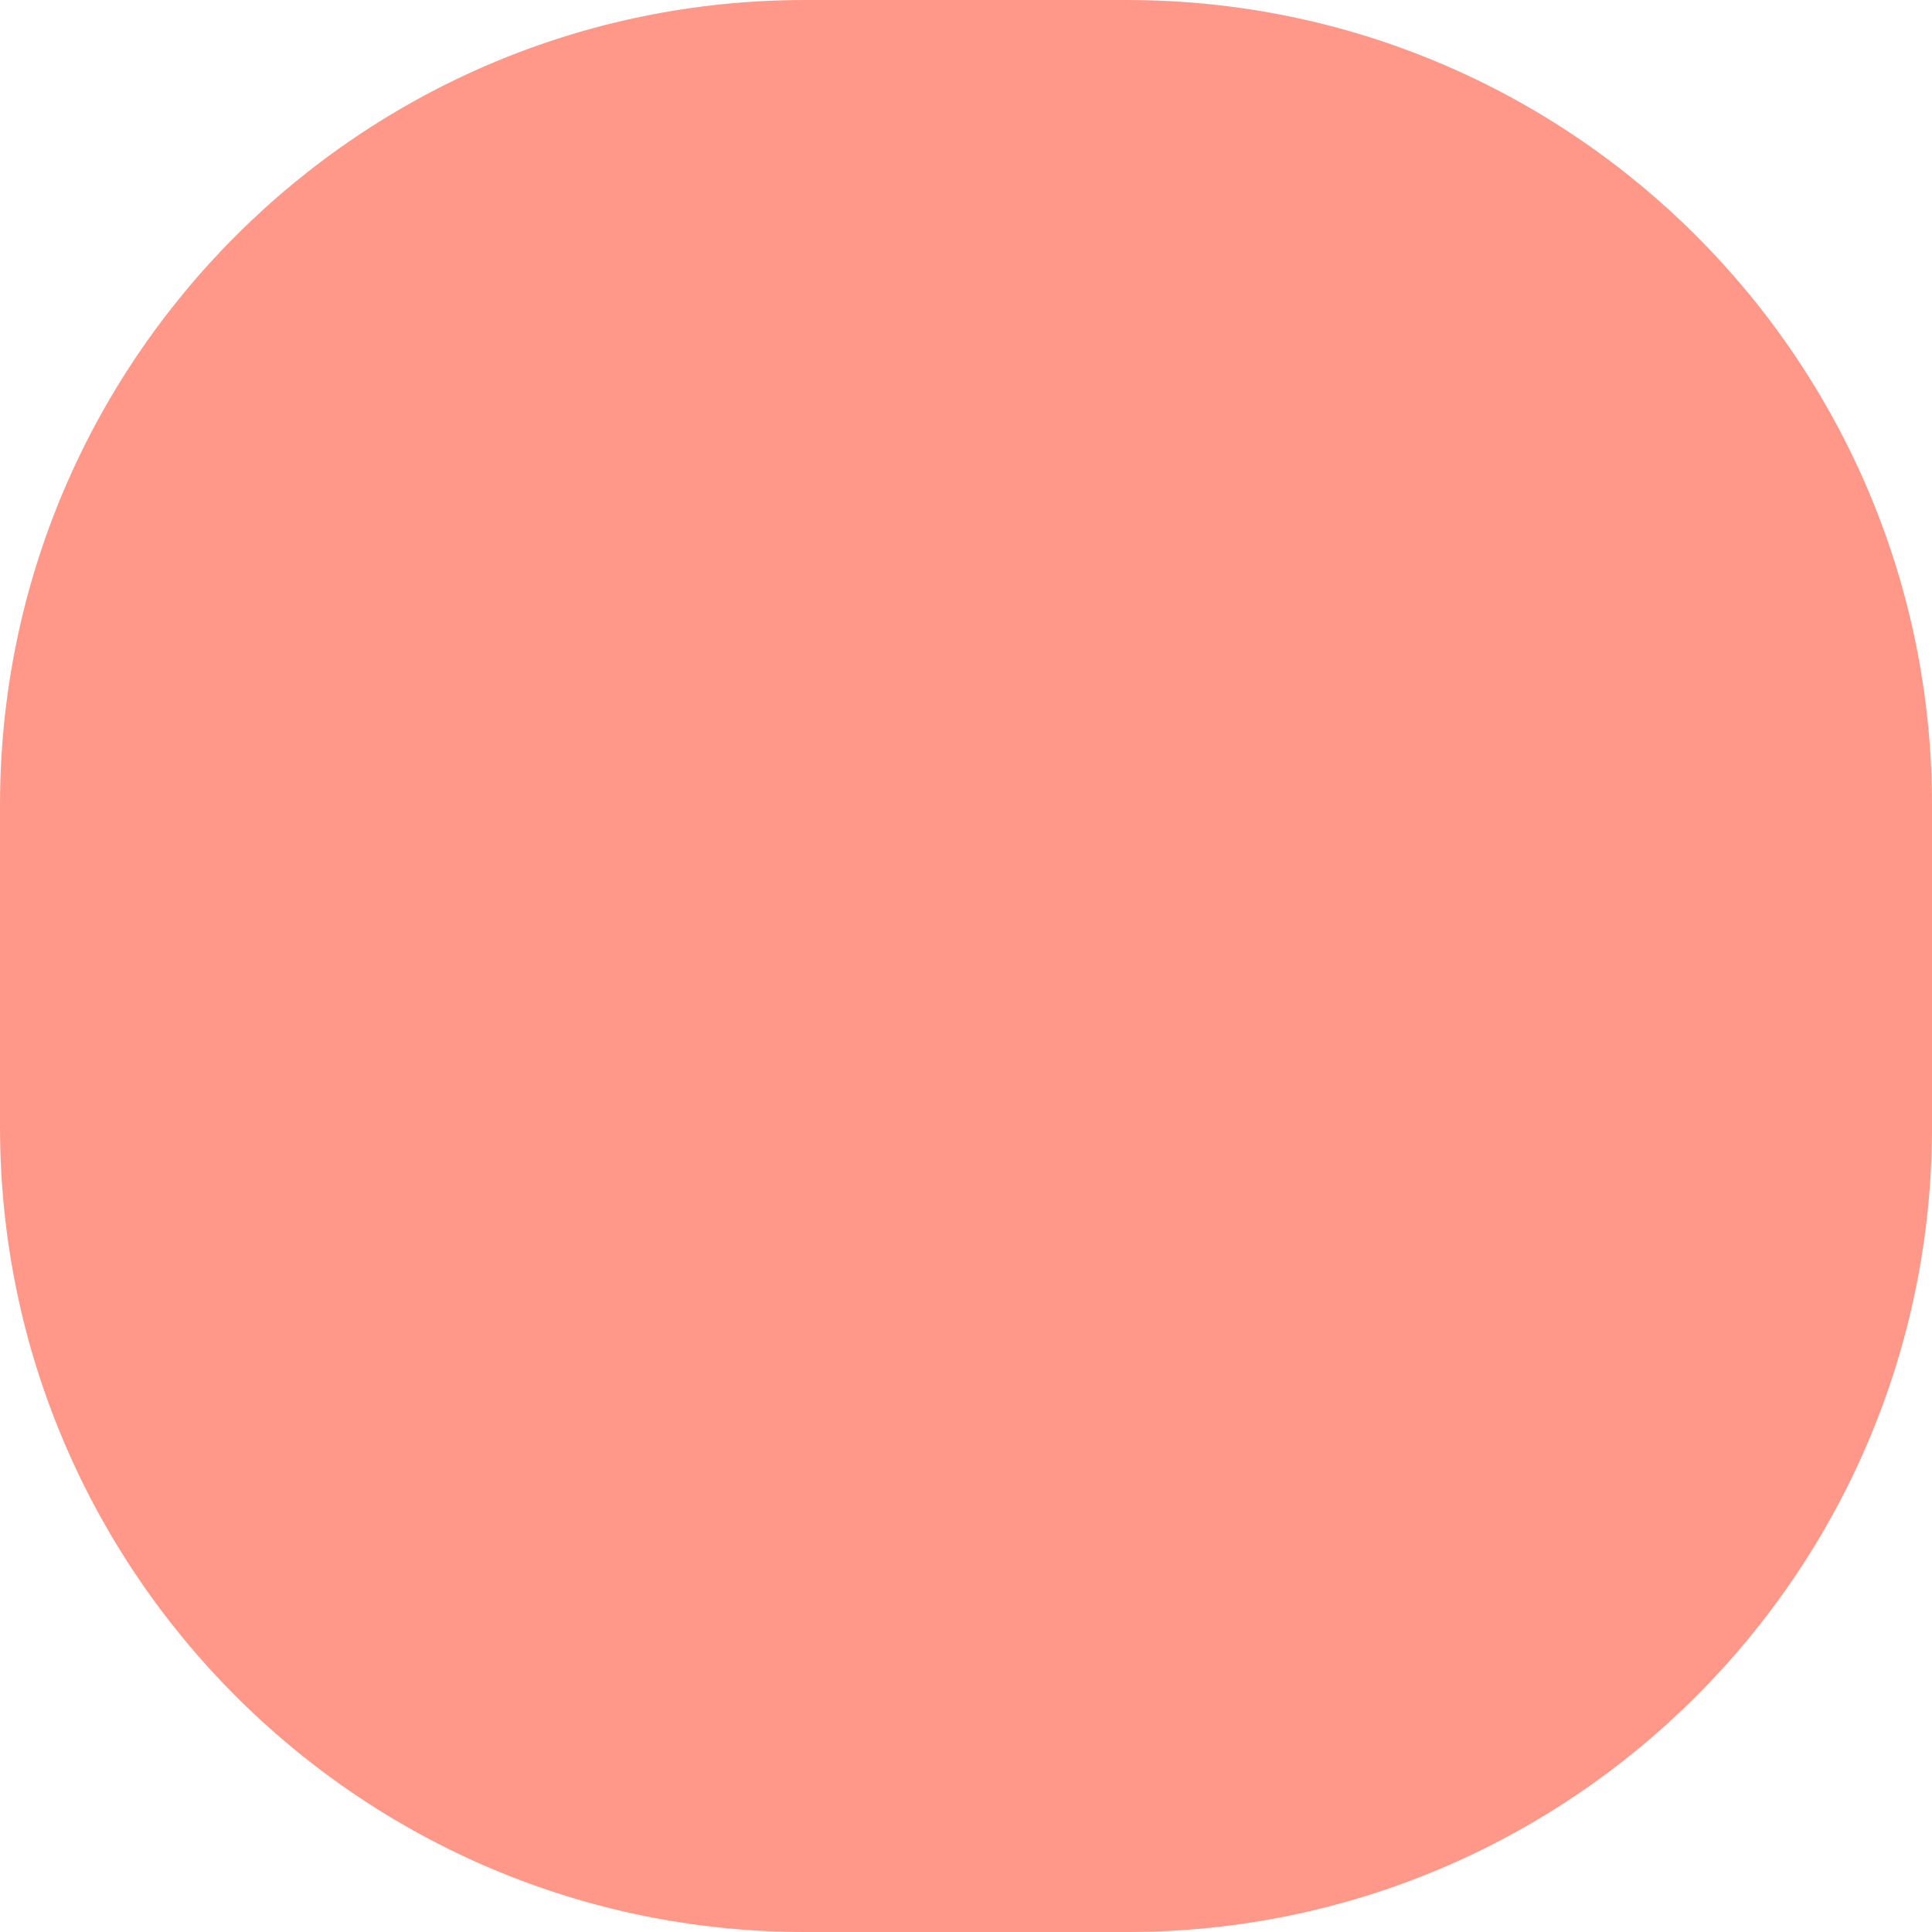
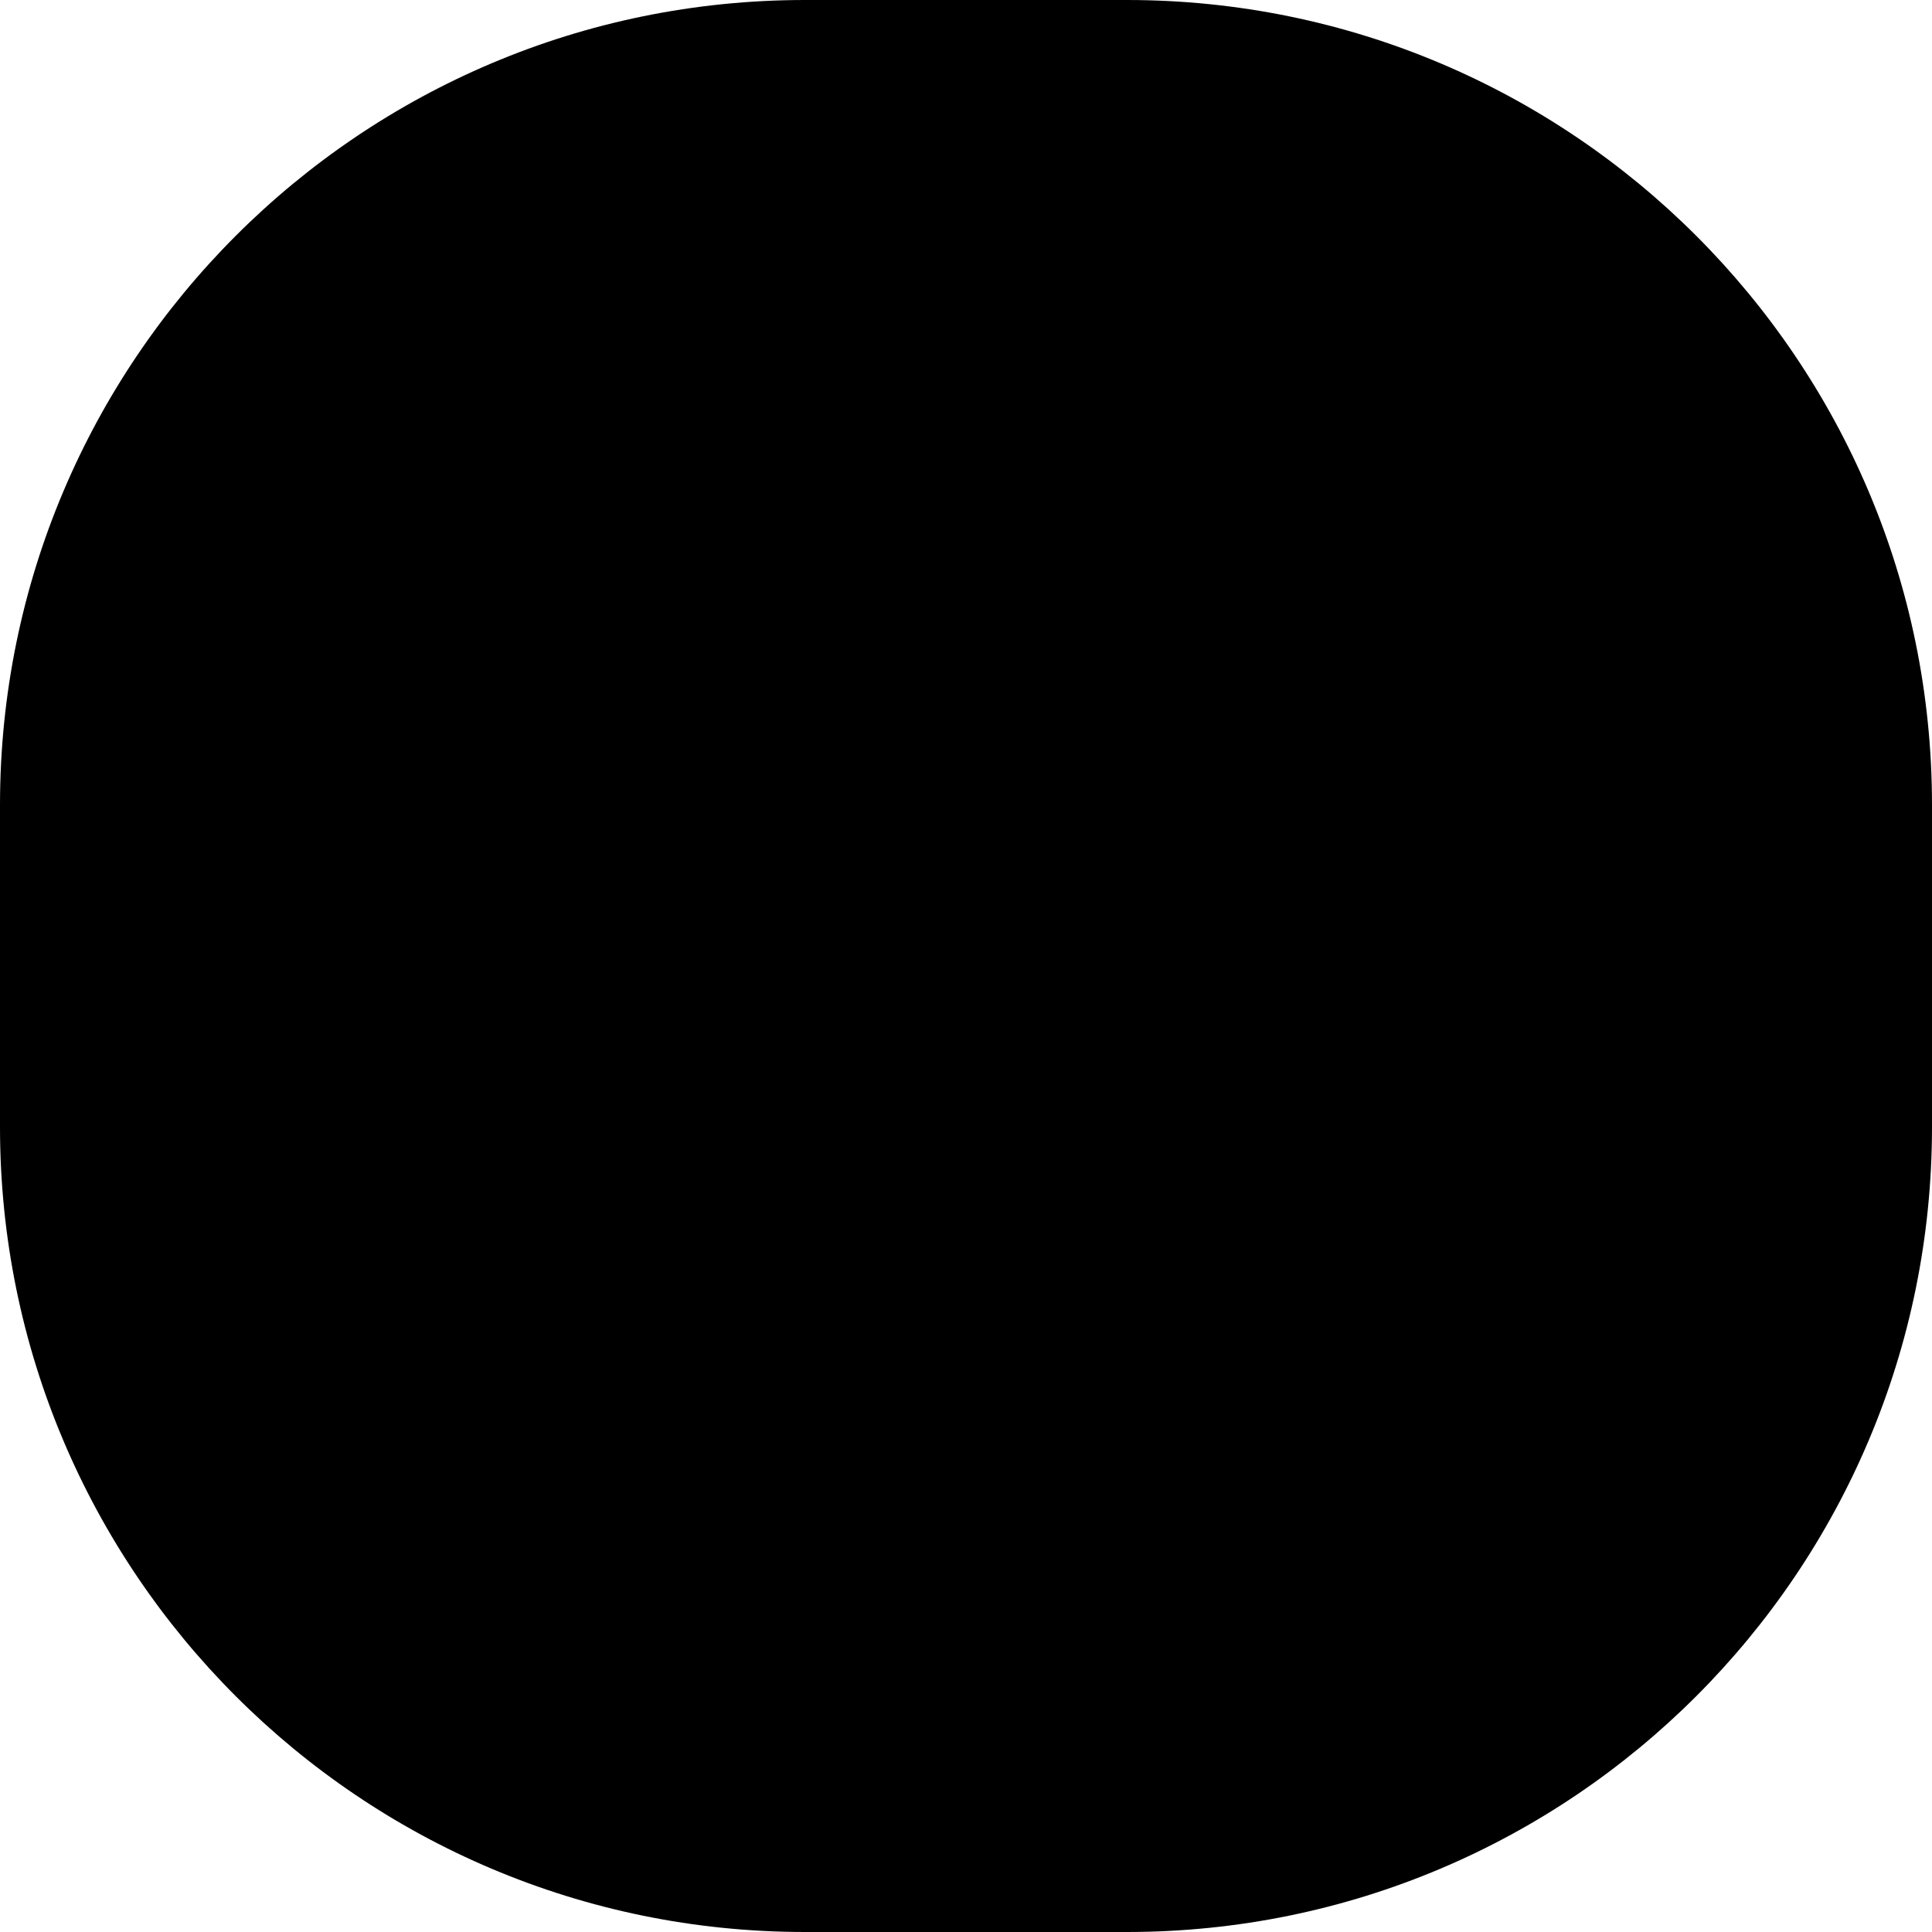
<svg xmlns="http://www.w3.org/2000/svg" width="48" height="48" viewBox="0 0 48 48">
-   <path id="RECT_48_FILLED" data-name="RECT 48 FILLED" d="M20,0h8A20,20,0,0,1,48,20v8A20,20,0,0,1,28,48H20A20,20,0,0,1,0,28V20A20,20,0,0,1,20,0Z" fill="#ff9888" />
+   <path id="RECT_48_FILLED" data-name="RECT 48 FILLED" d="M20,0h8A20,20,0,0,1,48,20v8A20,20,0,0,1,28,48H20A20,20,0,0,1,0,28V20A20,20,0,0,1,20,0Z" />
</svg>
